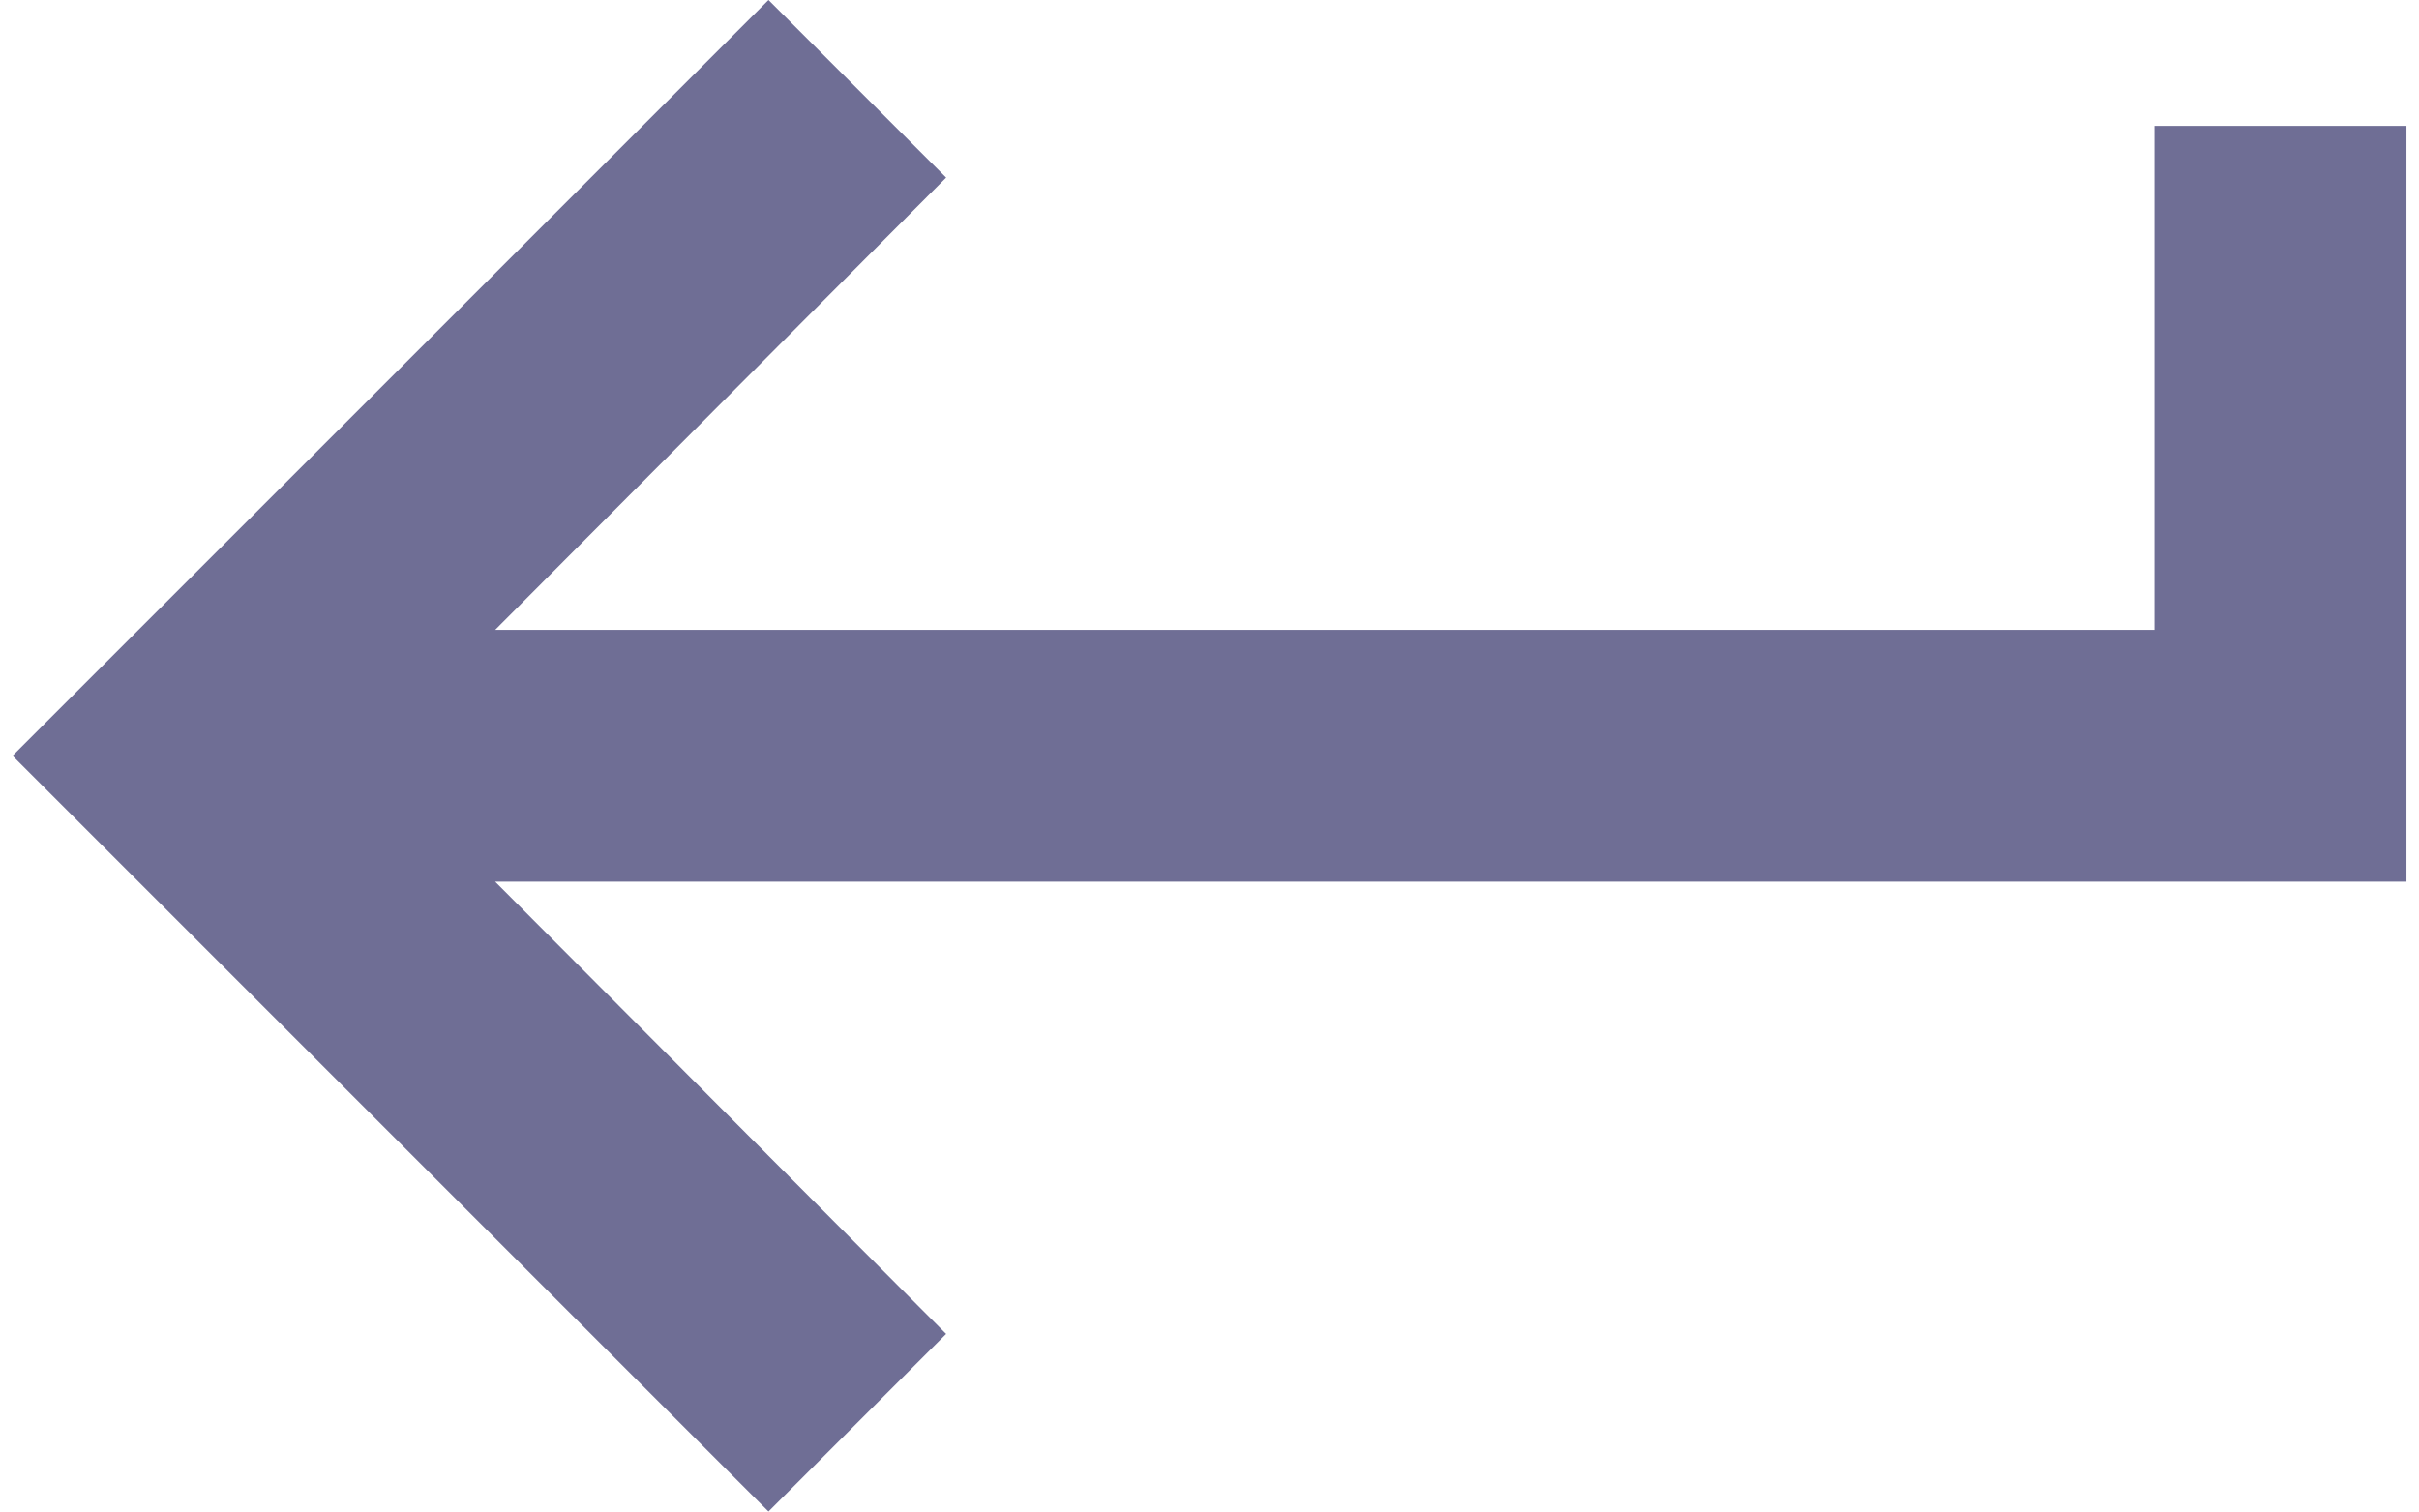
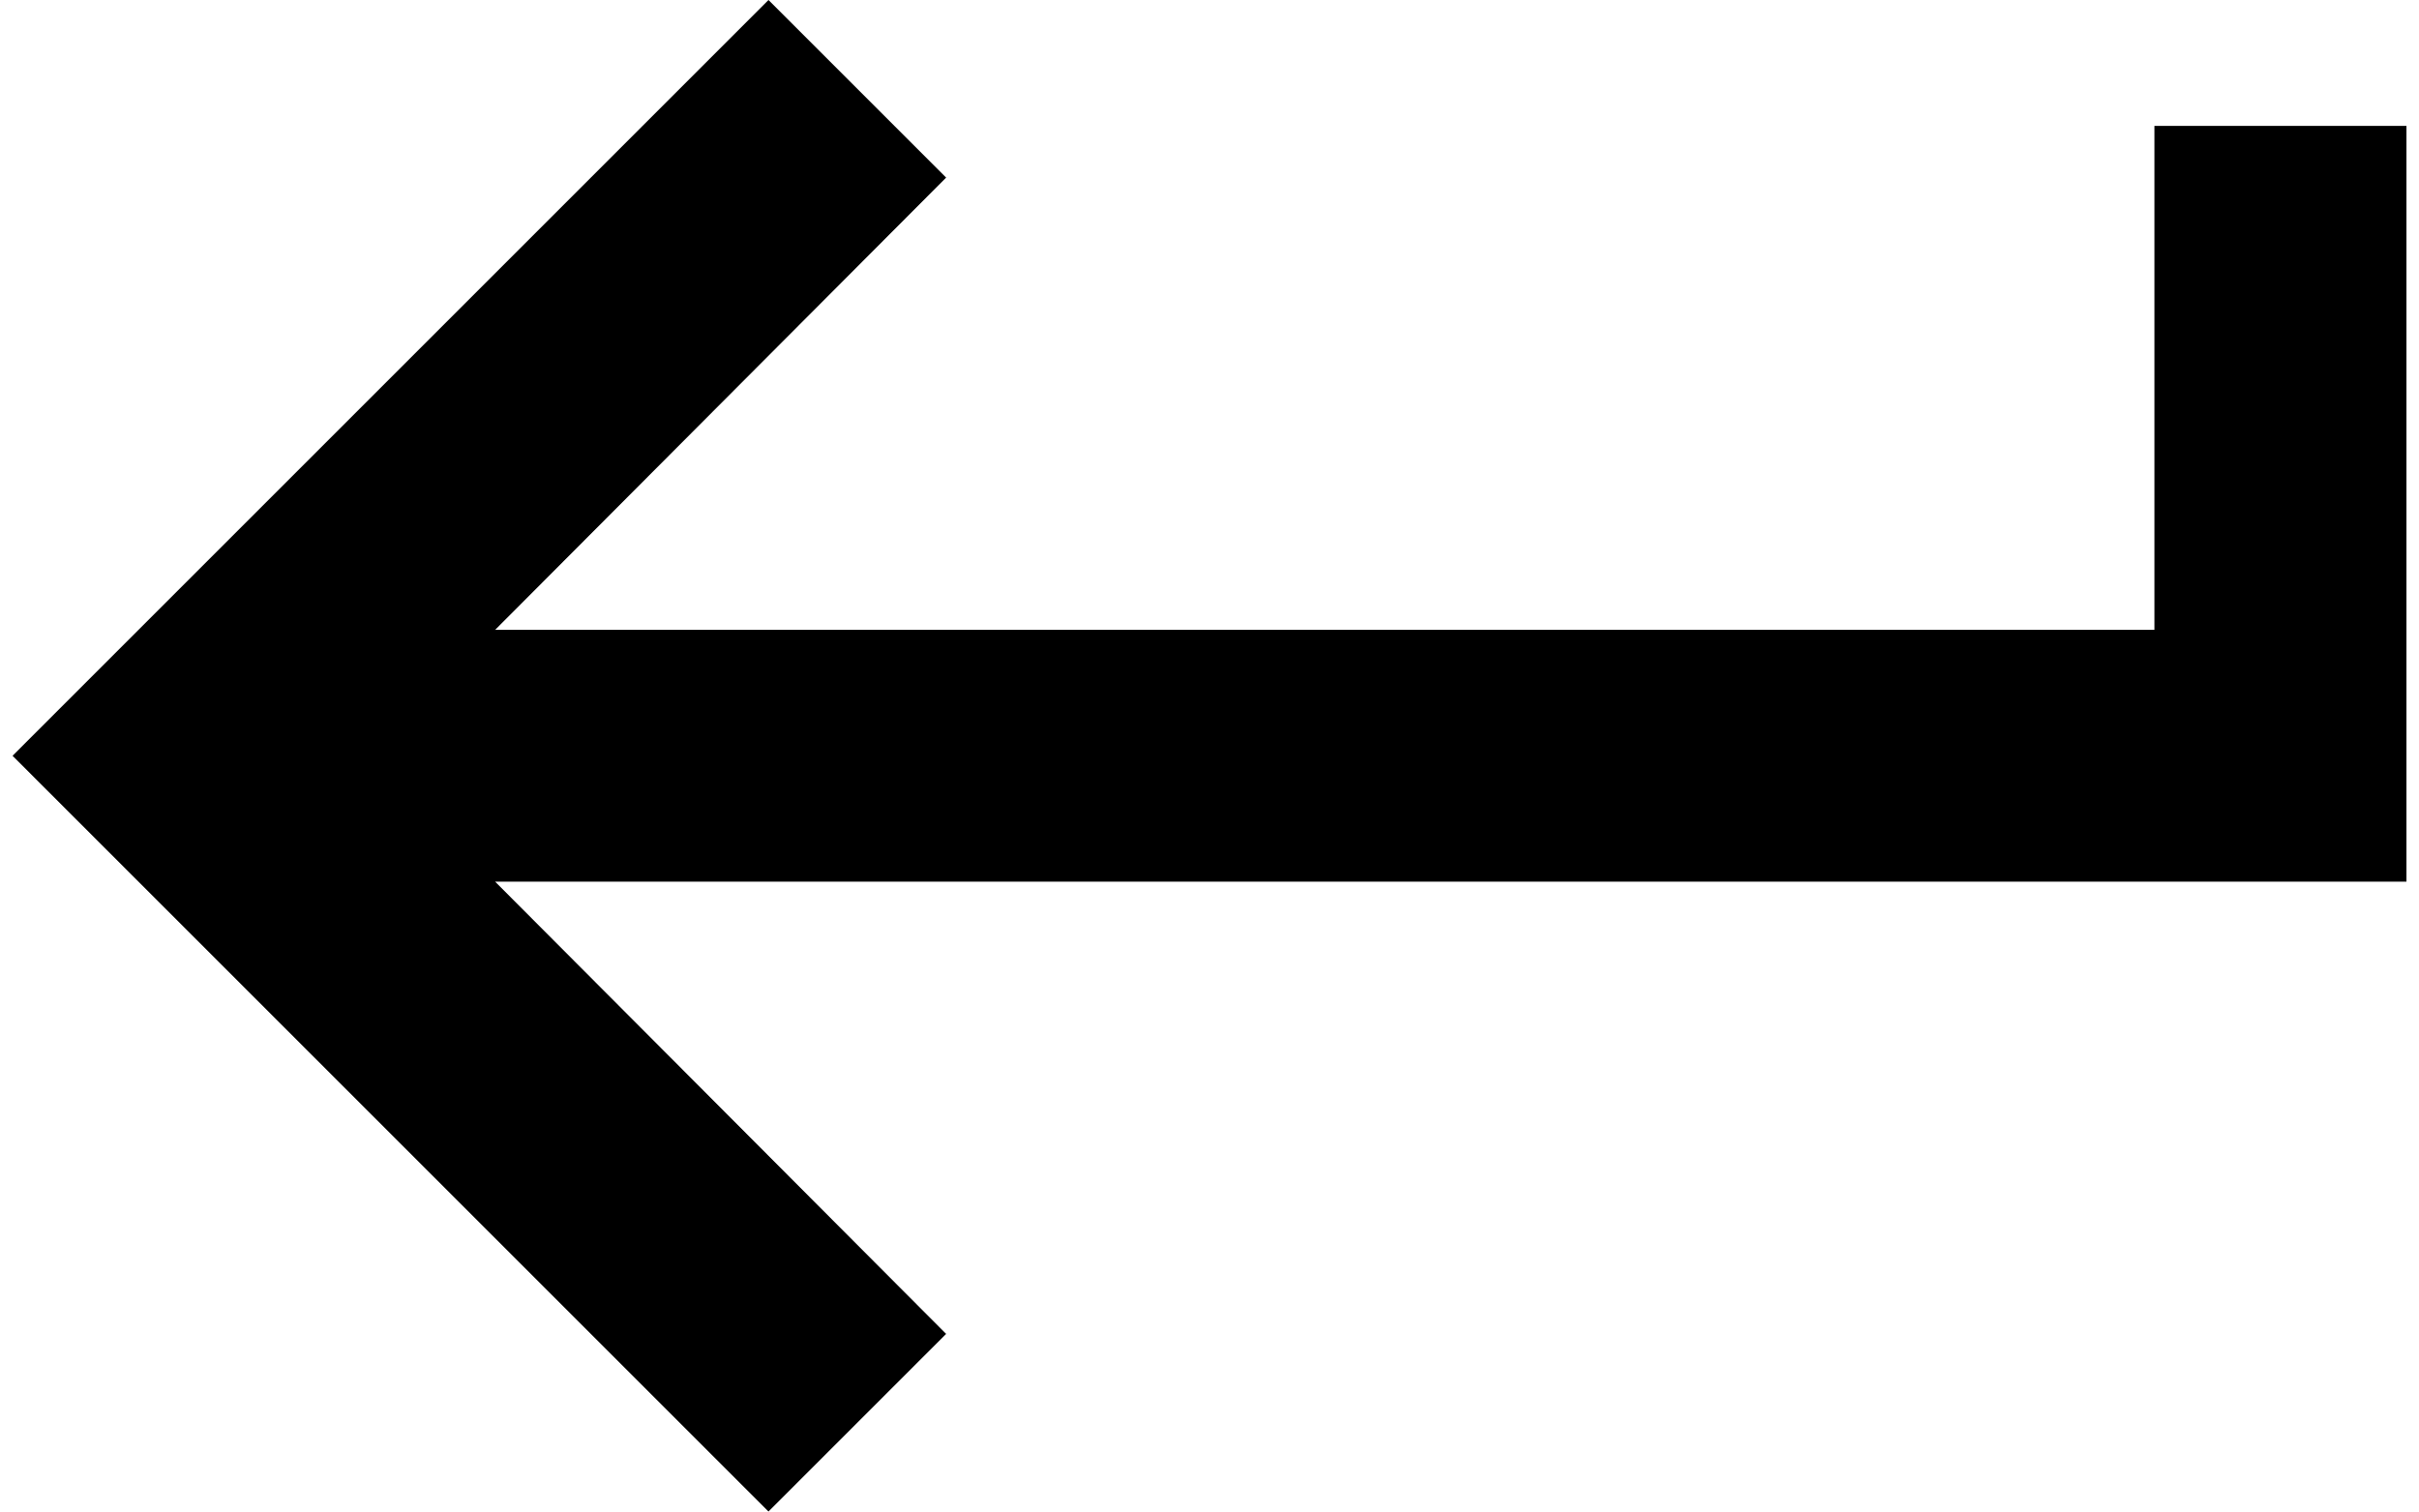
<svg xmlns="http://www.w3.org/2000/svg" width="16" height="10" viewBox="0 0 16 10" fill="none">
-   <path d="M14.25 0.833V4.167H3.275L6.258 1.175L5.083 0L0.083 5L5.083 10L6.258 8.825L3.275 5.833H15.917V0.833H14.25Z" fill="#6F6E95" />
+   <path d="M14.25 0.833V4.167H3.275L6.258 1.175L5.083 0L0.083 5L5.083 10L6.258 8.825L3.275 5.833H15.917V0.833H14.25Z" fill="currentColor" />
</svg>
